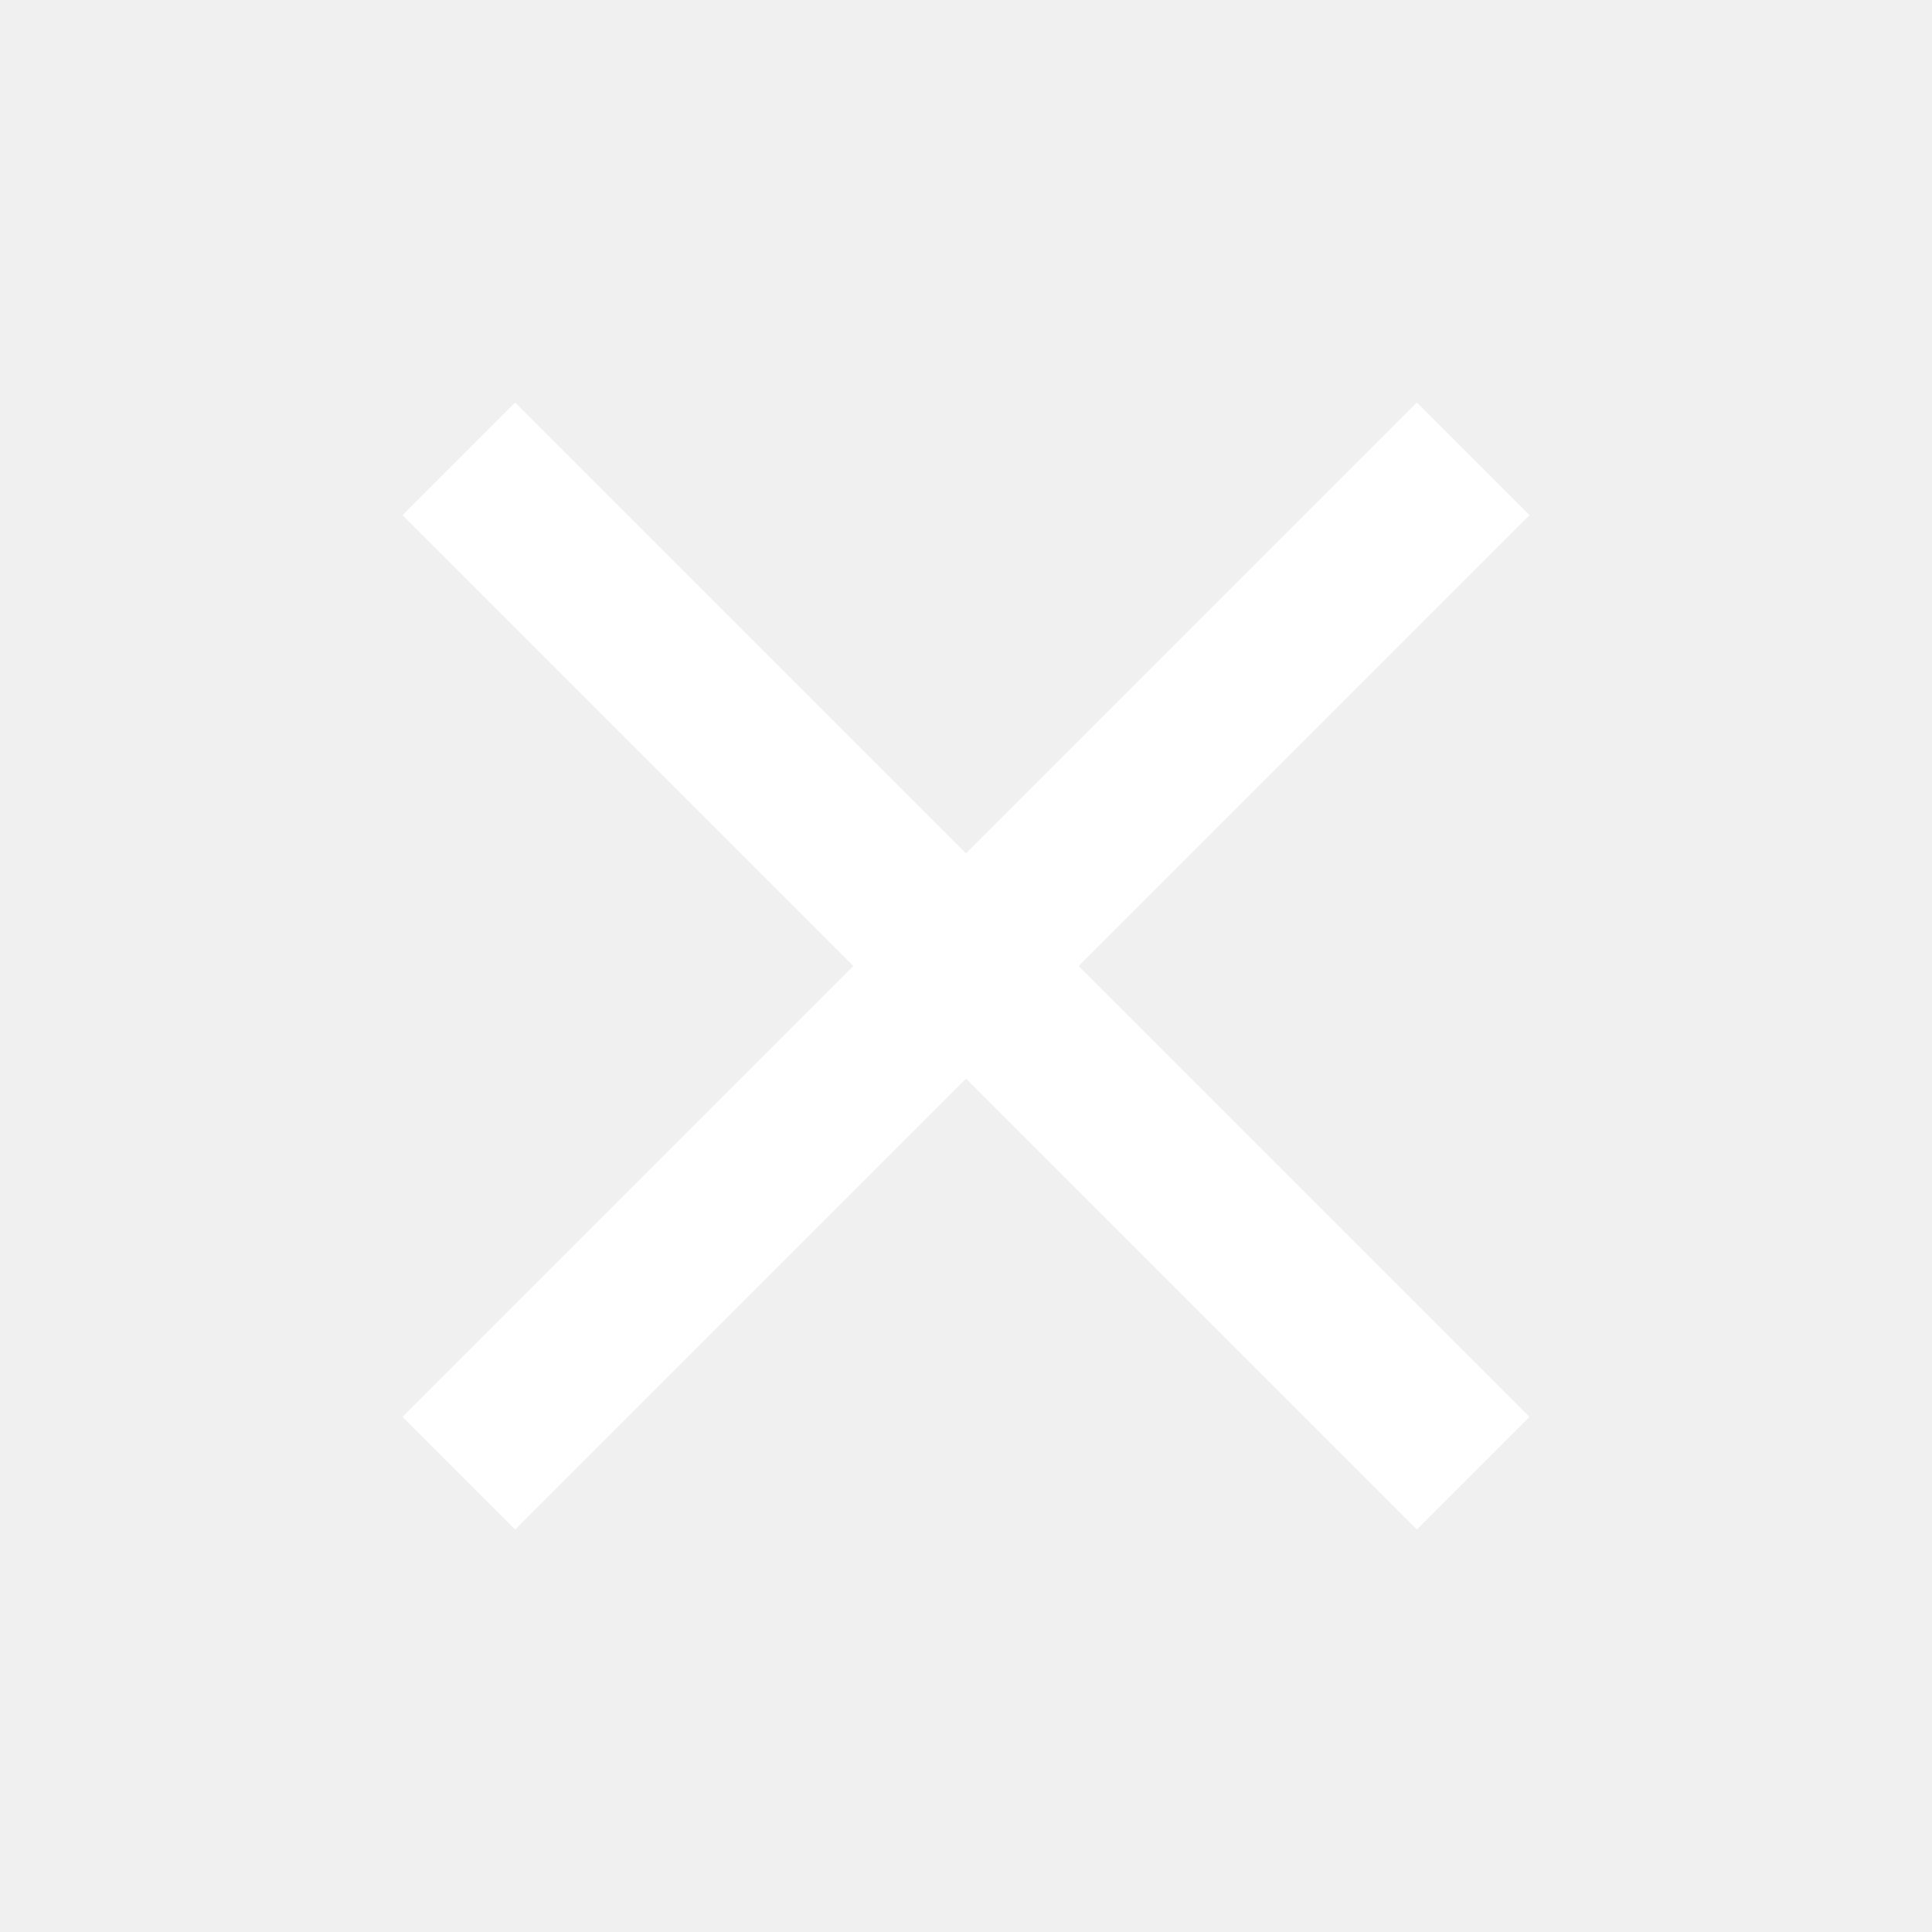
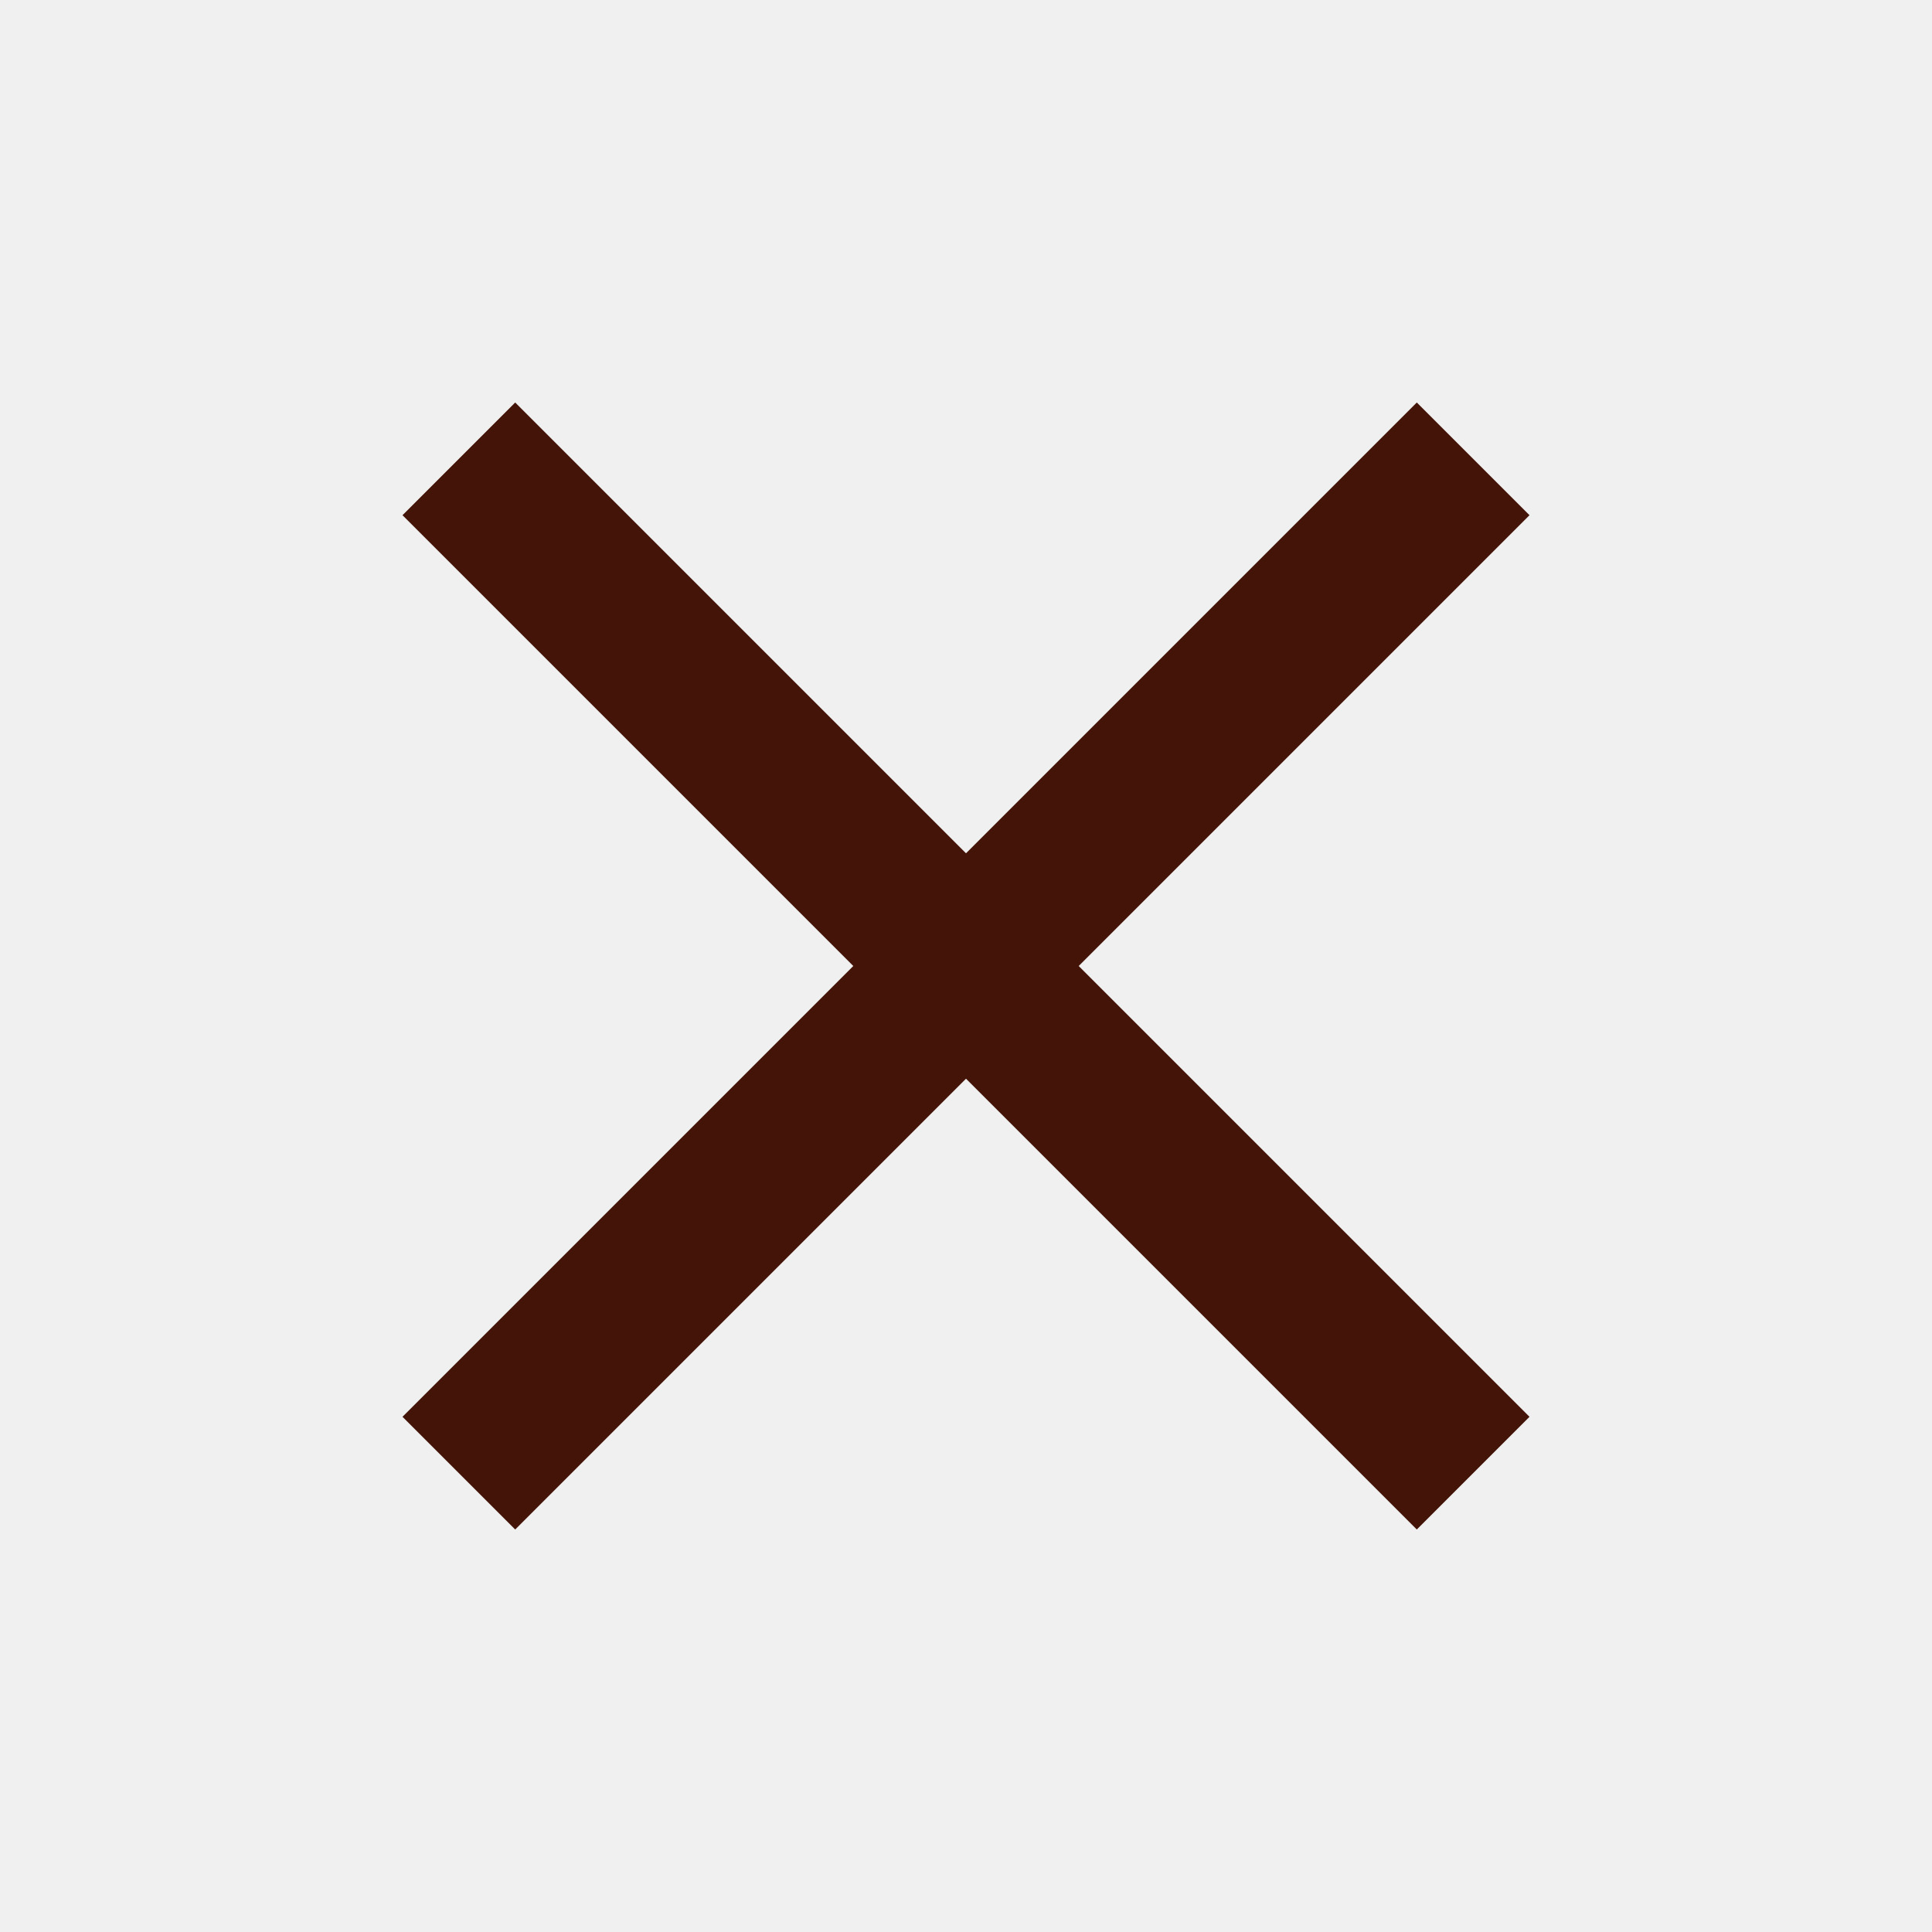
- <svg xmlns="http://www.w3.org/2000/svg" height="24px" viewBox="0 -960 960 960" width="24px" fill="#FFFFFF">
+ <svg xmlns="http://www.w3.org/2000/svg" height="24px" viewBox="0 -960 960 960" width="24px" fill="#431407">
  <path d="m256-200-56-56 224-224-224-224 56-56 224 224 224-224 56 56-224 224 224 224-56 56-224-224-224 224Z" />
</svg>
